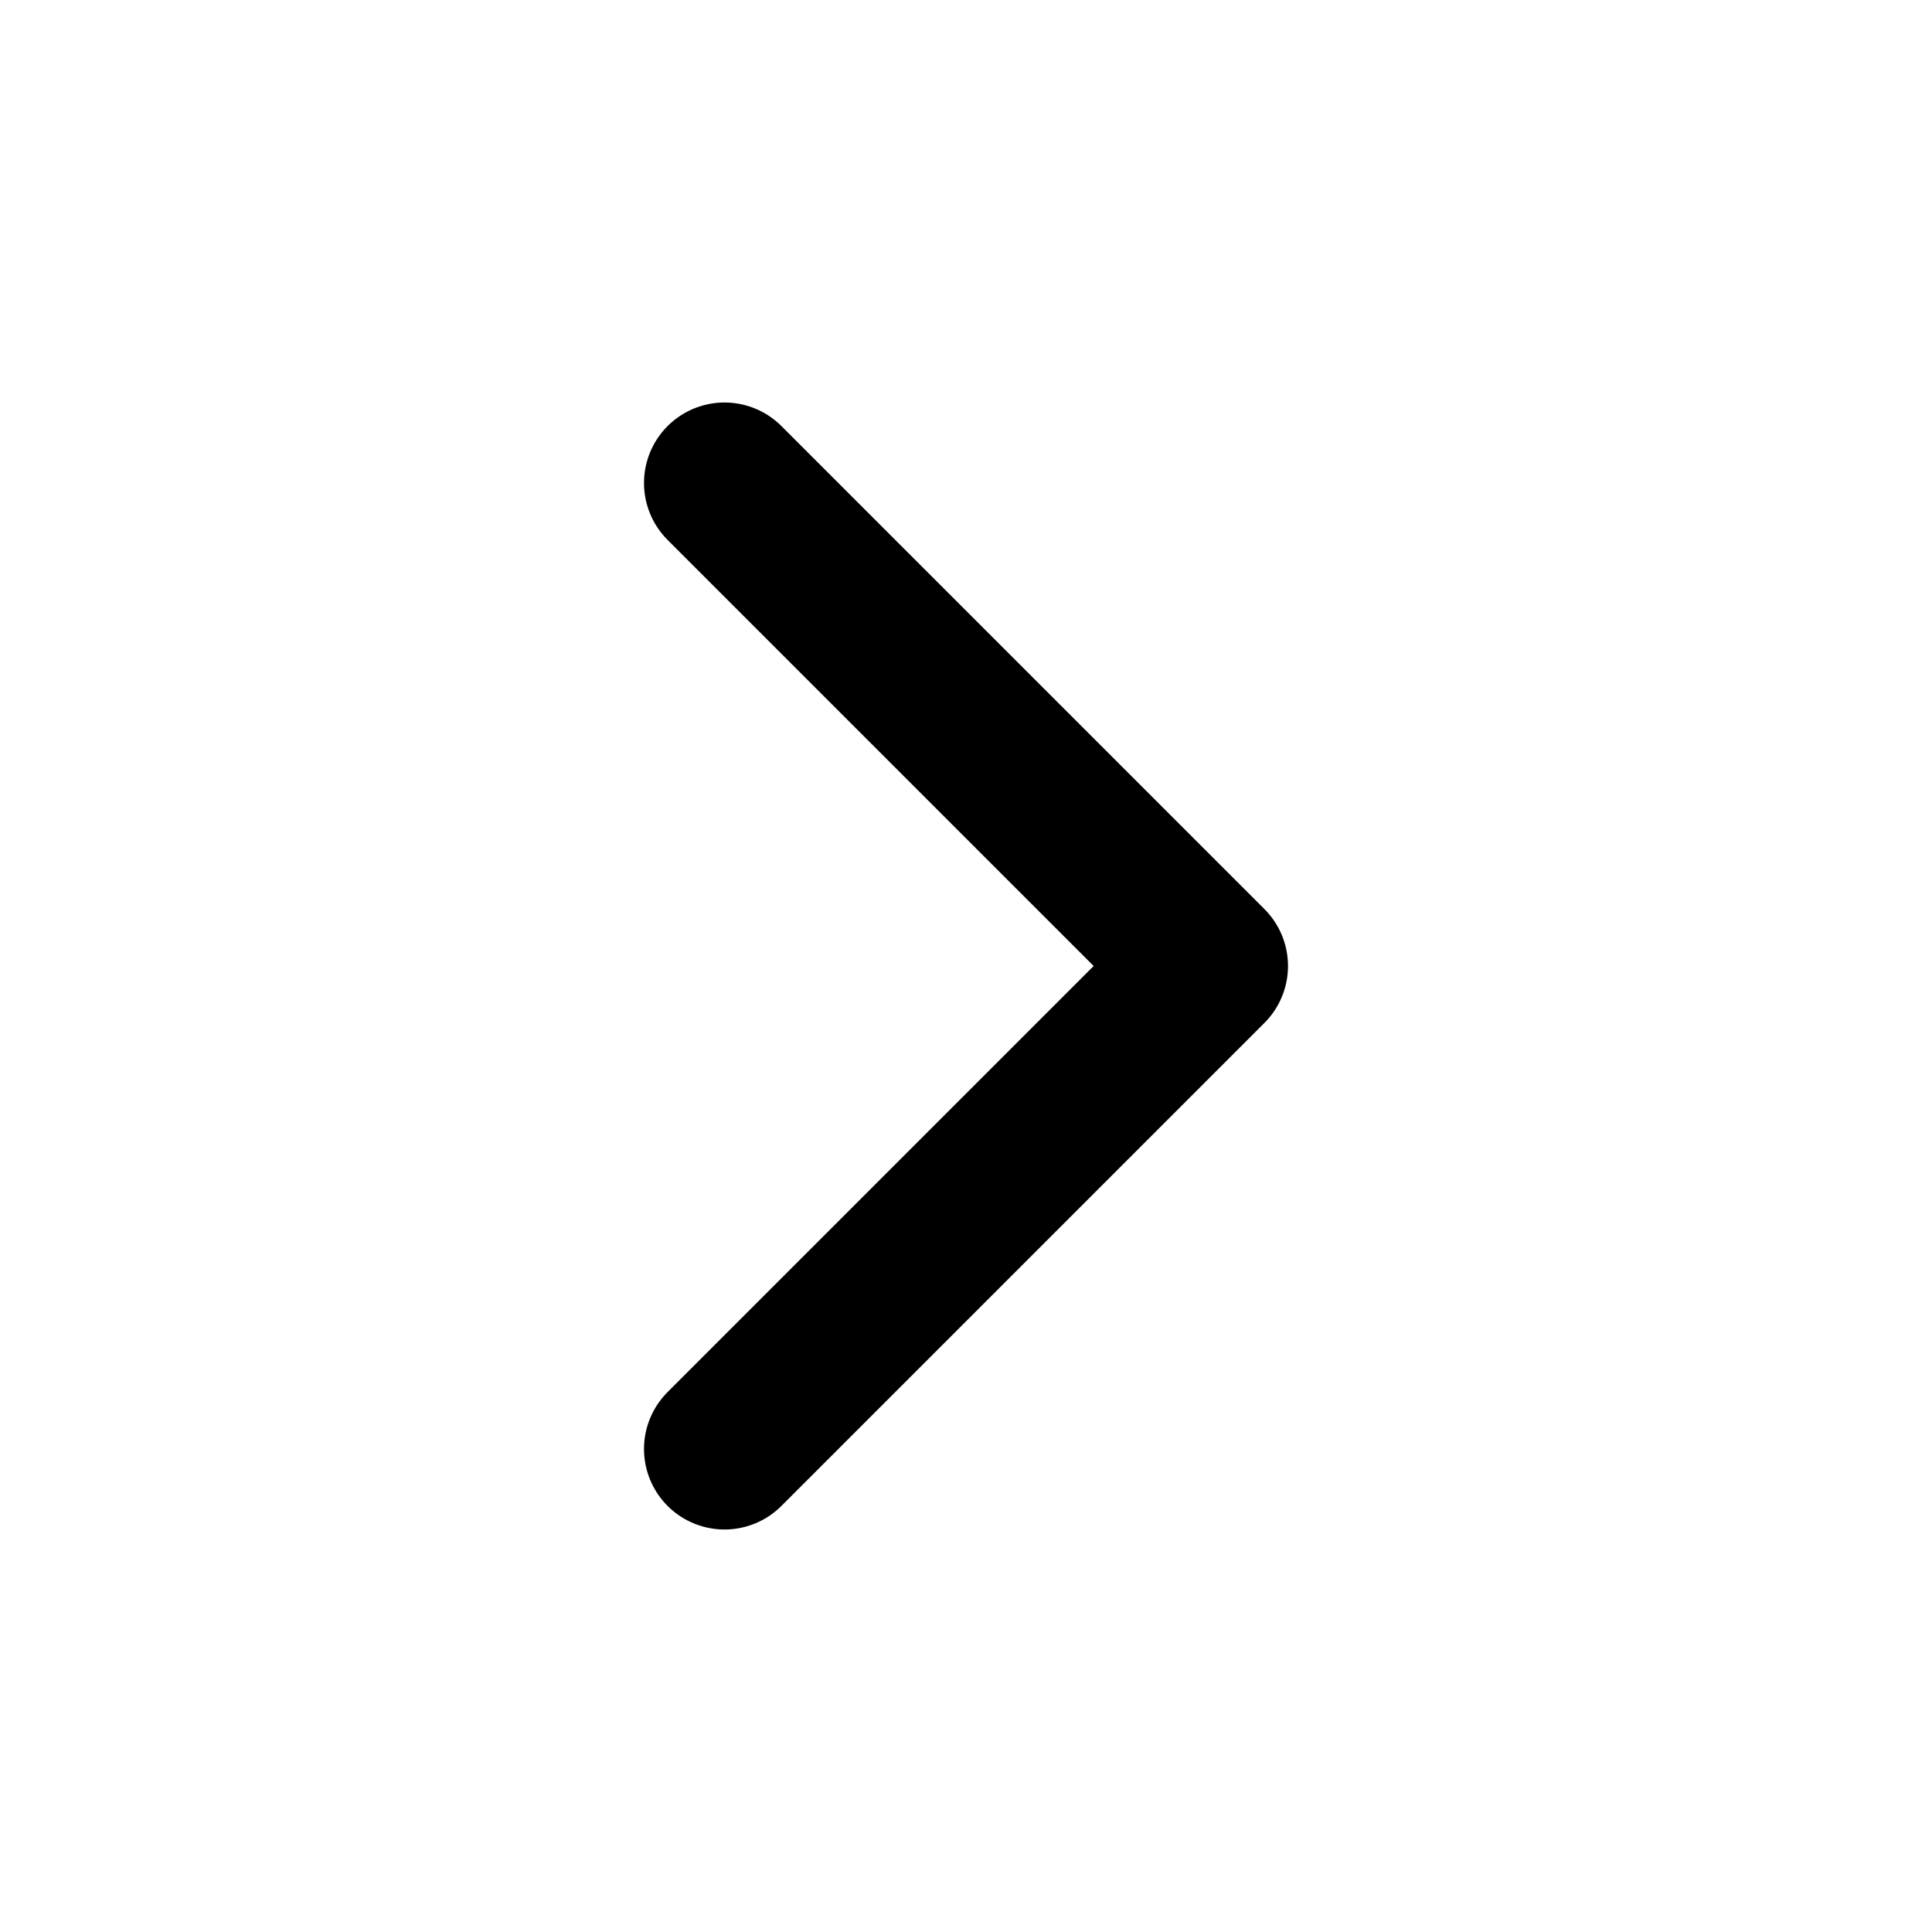
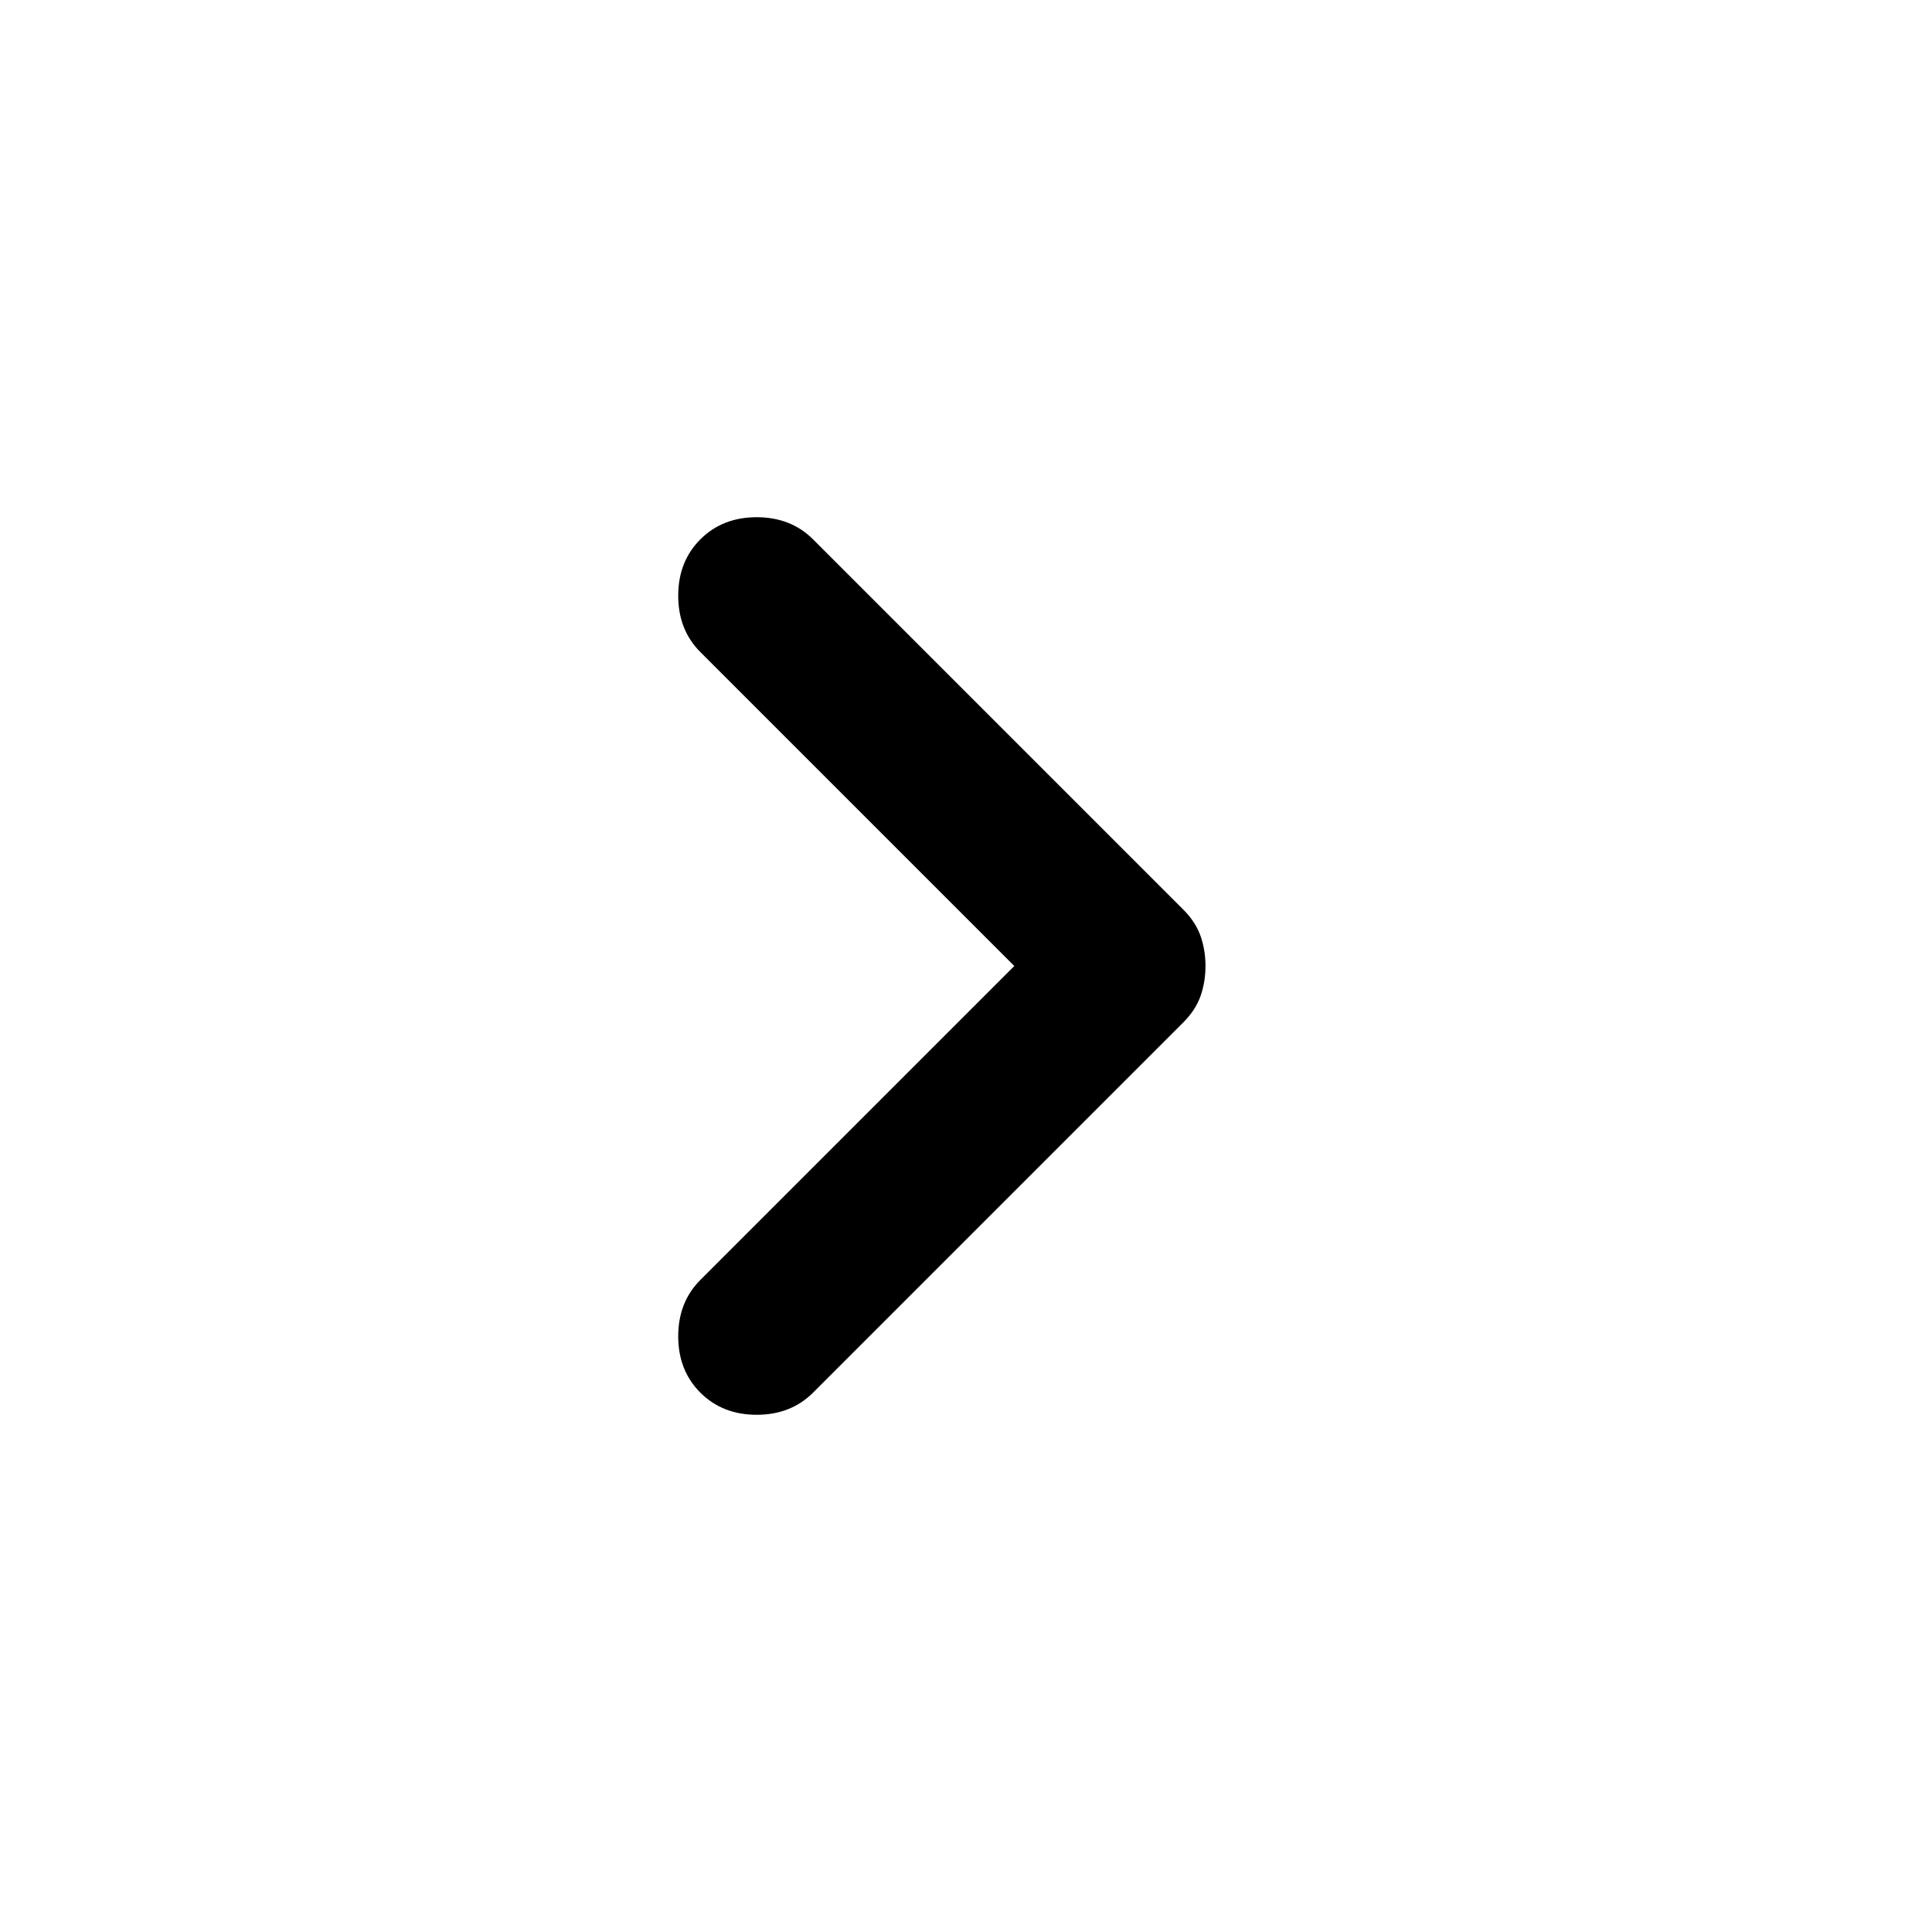
- <svg xmlns="http://www.w3.org/2000/svg" width="24" height="24" viewBox="0 0 24 24" fill="none" stroke="currentColor" stroke-width="2" stroke-linecap="round" stroke-linejoin="round" class="feather feather-chevron-right">
-   <polyline points="9 18 15 12 9 6" />
+ <svg xmlns="http://www.w3.org/2000/svg" width="24" height="24" viewBox="0 0 24 24" fill="currentColor">
+   <g clip-path="url(#clip0_1113_6924)">
+     <path d="M8.7 17.3C8.517 17.117 8.425 16.883 8.425 16.6C8.425 16.317 8.517 16.083 8.7 15.9L12.6 12L8.7 8.1C8.517 7.917 8.425 7.683 8.425 7.4C8.425 7.117 8.517 6.883 8.7 6.7C8.883 6.517 9.117 6.425 9.4 6.425C9.683 6.425 9.917 6.517 10.1 6.7L14.7 11.3C14.8 11.4 14.871 11.508 14.913 11.625C14.954 11.742 14.975 11.867 14.975 12C14.975 12.133 14.954 12.258 14.913 12.375C14.871 12.492 14.8 12.6 14.7 12.7L10.1 17.3C9.917 17.483 9.683 17.575 9.4 17.575C9.117 17.575 8.883 17.483 8.7 17.3Z" />
+   </g>
+   <defs>
+     <clipPath id="clip0_1113_6924">
+       <rect width="24" height="24" />
+     </clipPath>
+   </defs>
</svg>
